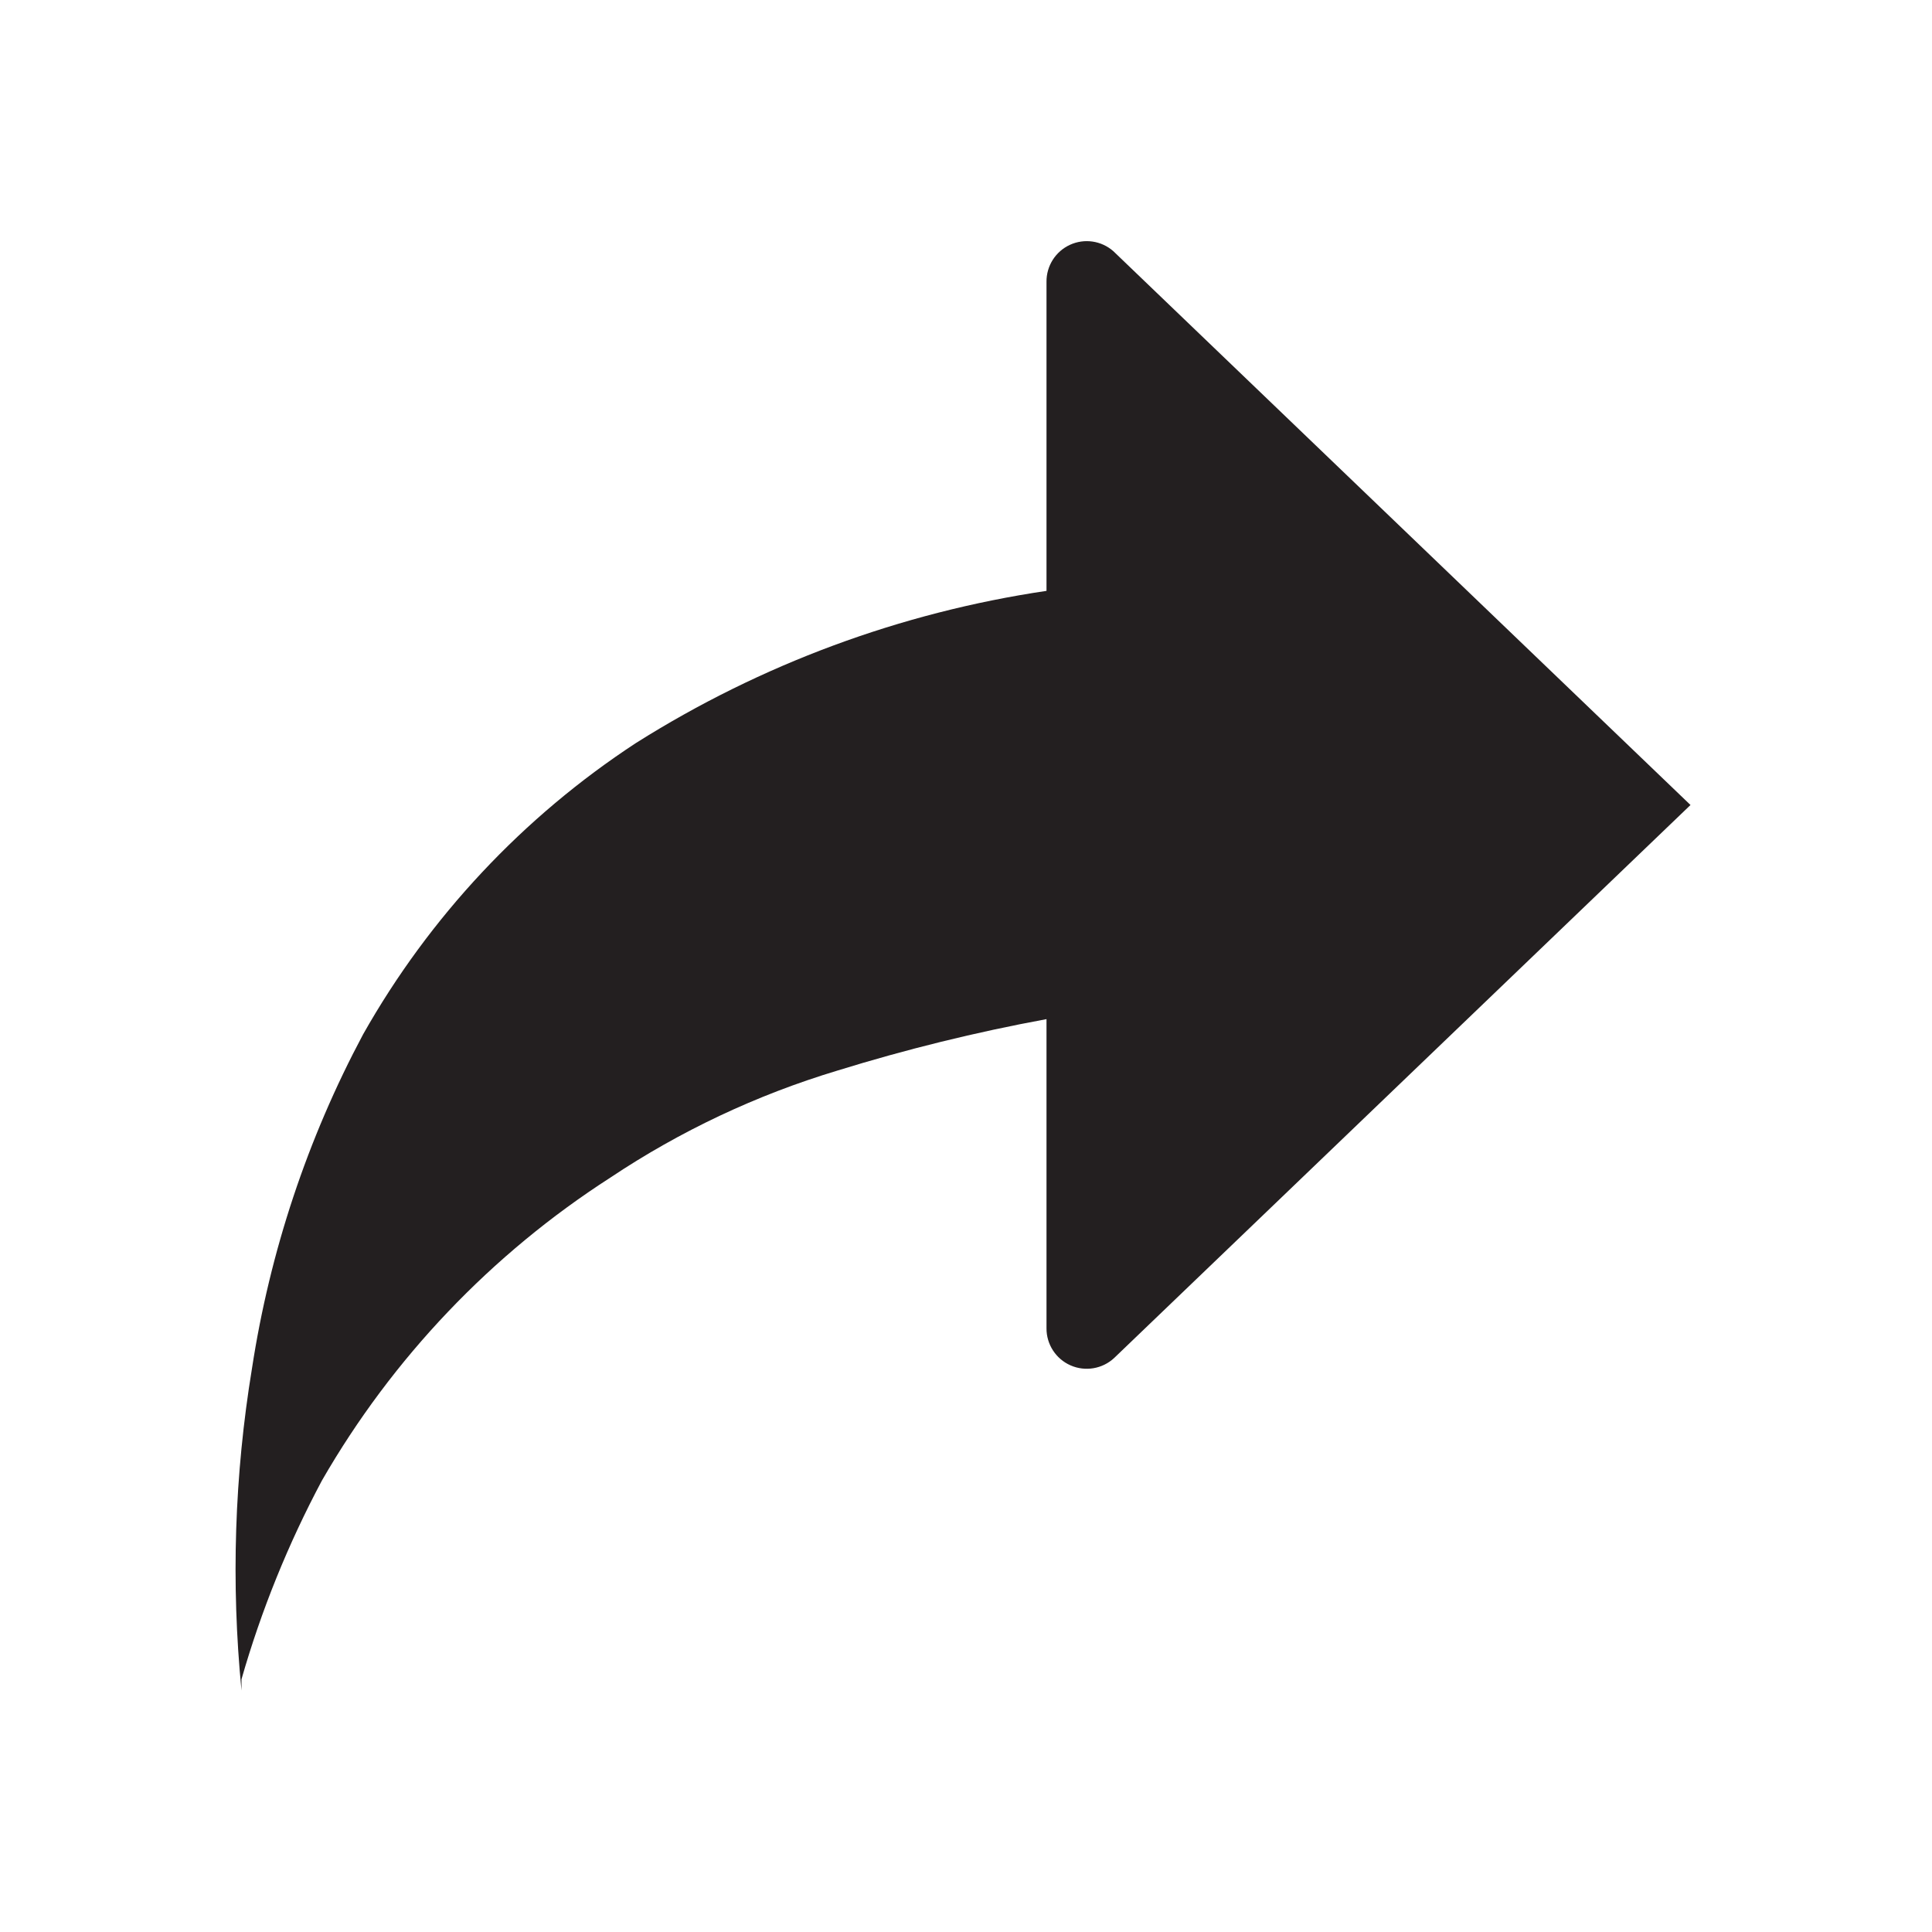
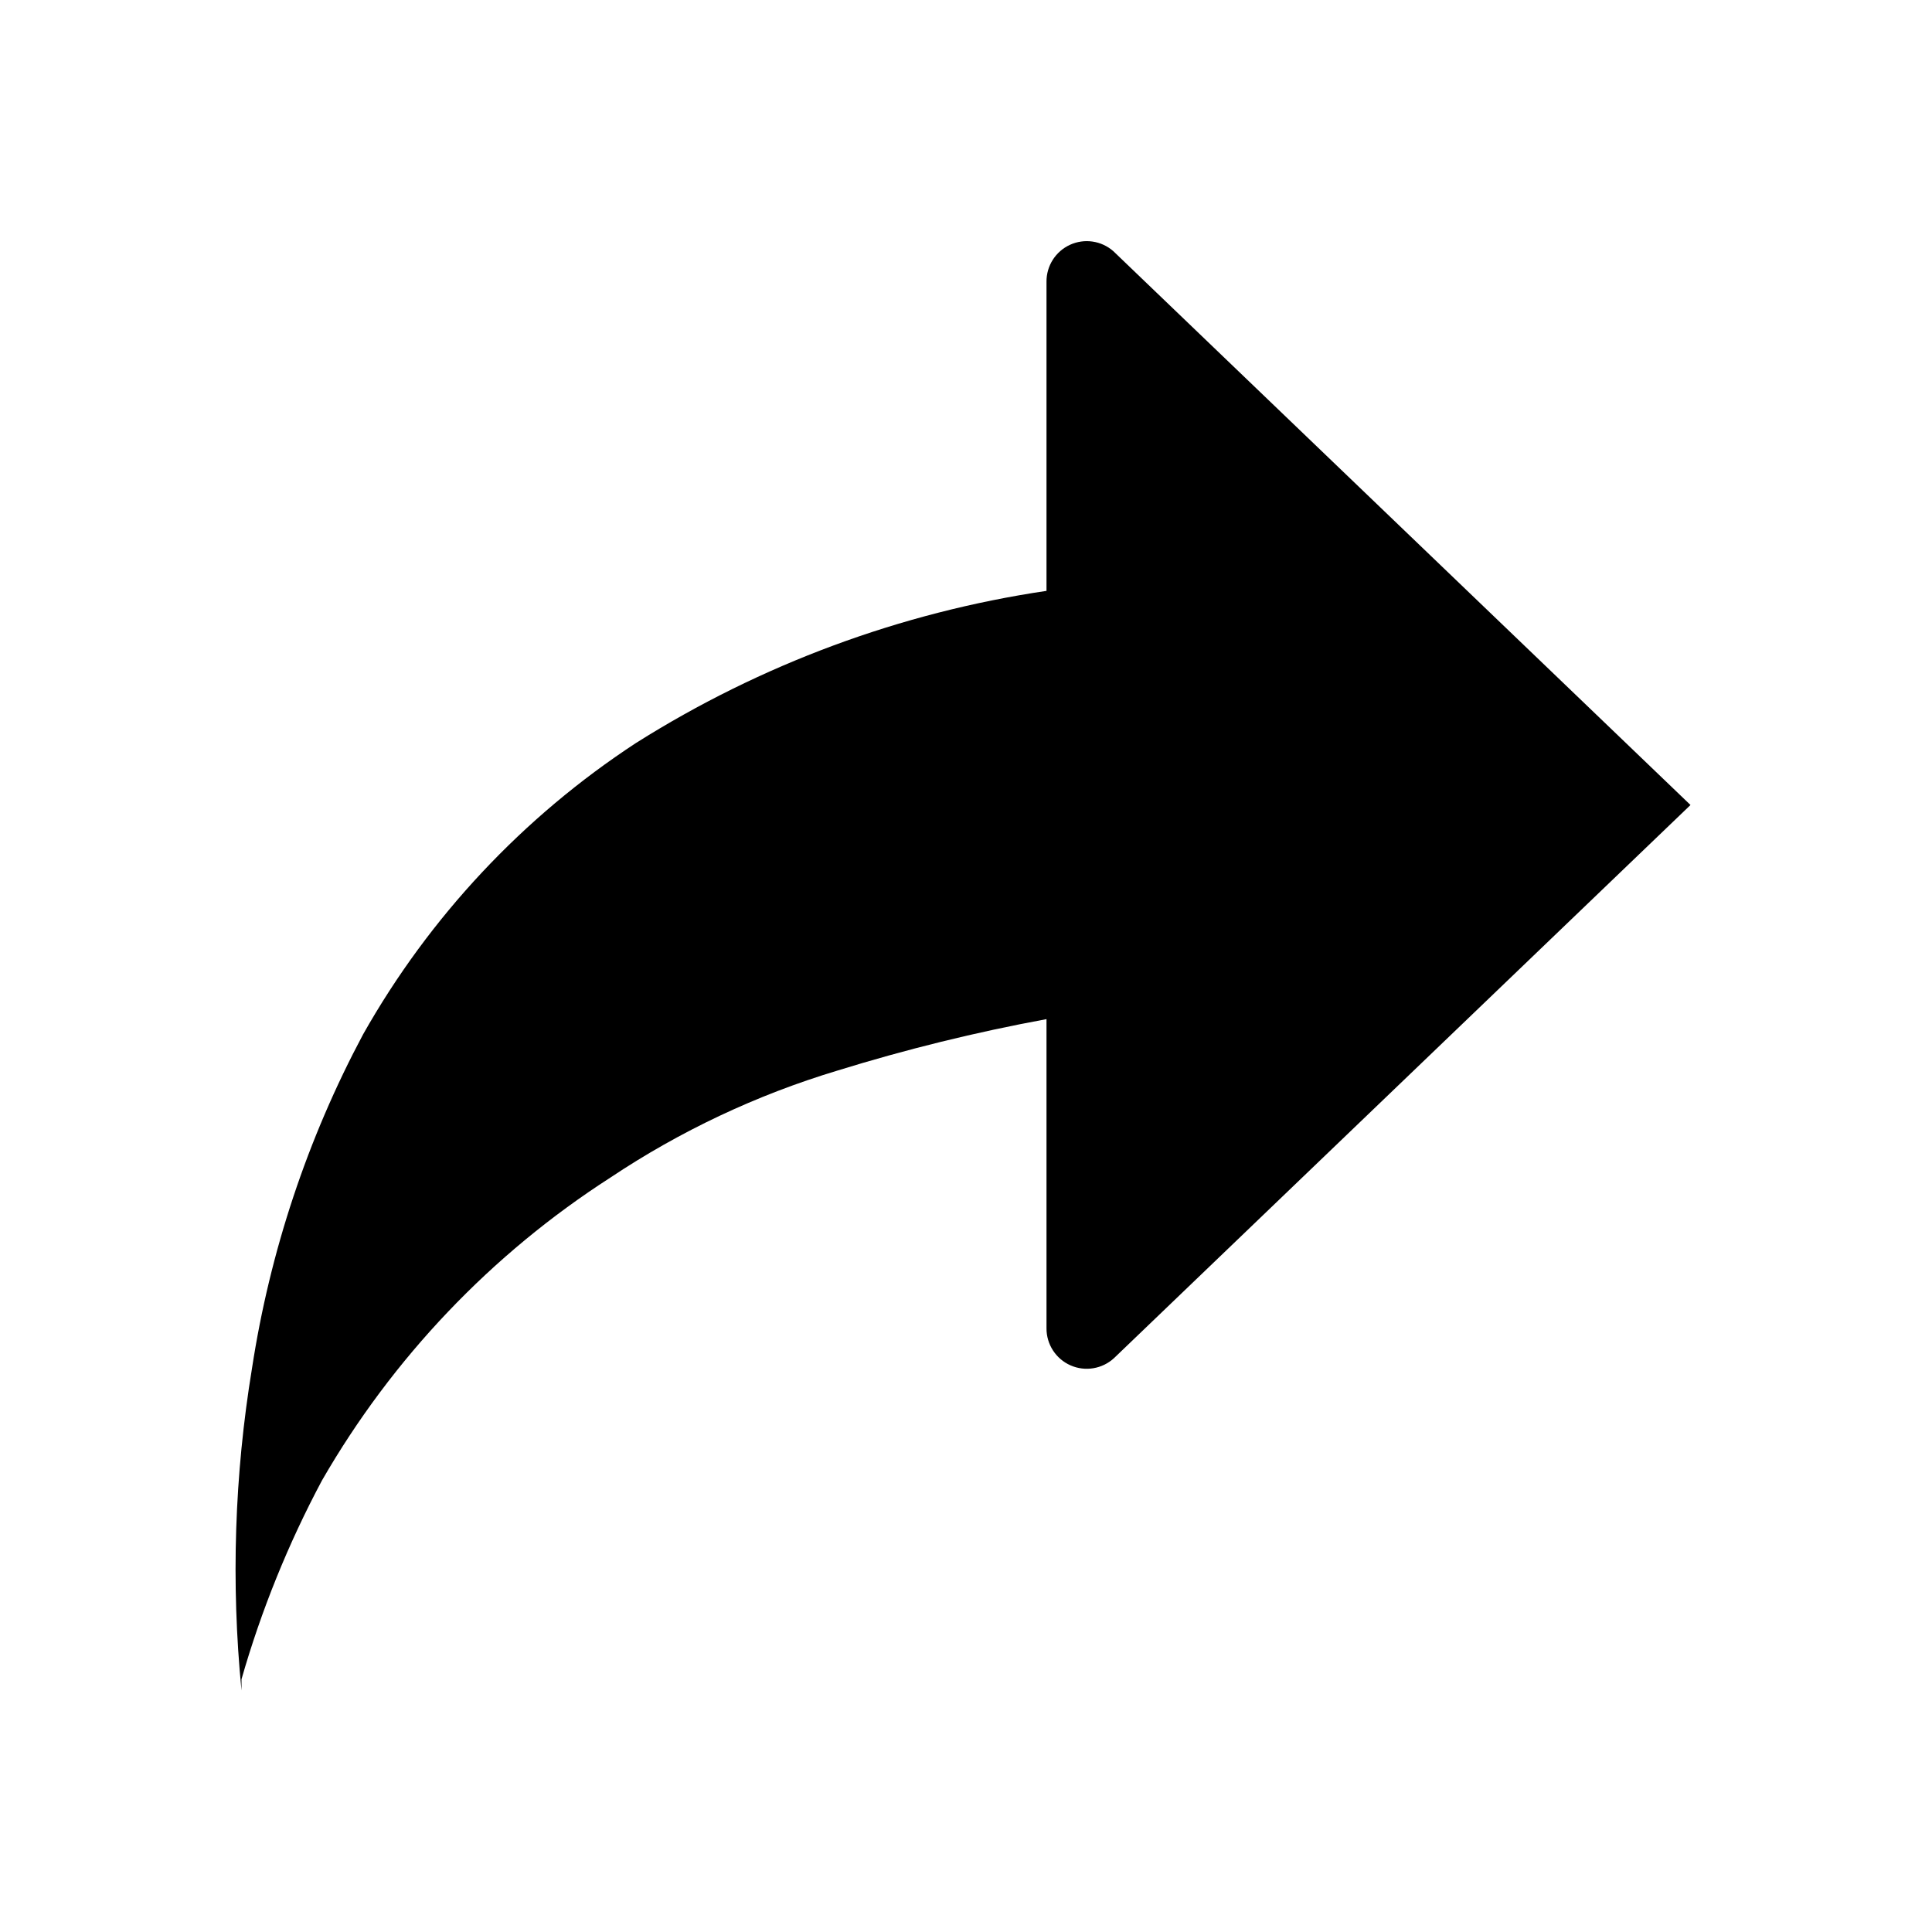
- <svg xmlns="http://www.w3.org/2000/svg" id="icon" viewBox="0 0 24 24">
-   <path d="M13.83,3.12A.5.5,0,0,0,13,3.5V7.34A13.18,13.18,0,0,0,7.9,9.23a10.49,10.49,0,0,0-3.39,3.62A13,13,0,0,0,3.13,17a15.38,15.38,0,0,0-.13,4S3,21,3,21v-.14H3a12.66,12.66,0,0,1,1-2.47,11,11,0,0,1,3.58-3.76,10.57,10.57,0,0,1,2.82-1.33A22.69,22.69,0,0,1,13,12.66V16.5a.5.5,0,0,0,.84.37L21,10Z" fill="#231f20" />
+ <svg xmlns="http://www.w3.org/2000/svg" viewBox="0 0 24 24">
+   <path d="M13.83 3.12a.5.5 0 0 0-.83.38v3.84a13.18 13.18 0 0 0-5.1 1.89 10.49 10.49 0 0 0-3.39 3.62A13 13 0 0 0 3.13 17 15.38 15.38 0 0 0 3 21v-.14a12.66 12.66 0 0 1 1-2.47 11 11 0 0 1 3.58-3.76 10.57 10.57 0 0 1 2.82-1.33 22.69 22.69 0 0 1 2.6-.64v3.84a.5.5 0 0 0 .84.37L21 10z" />
</svg>
